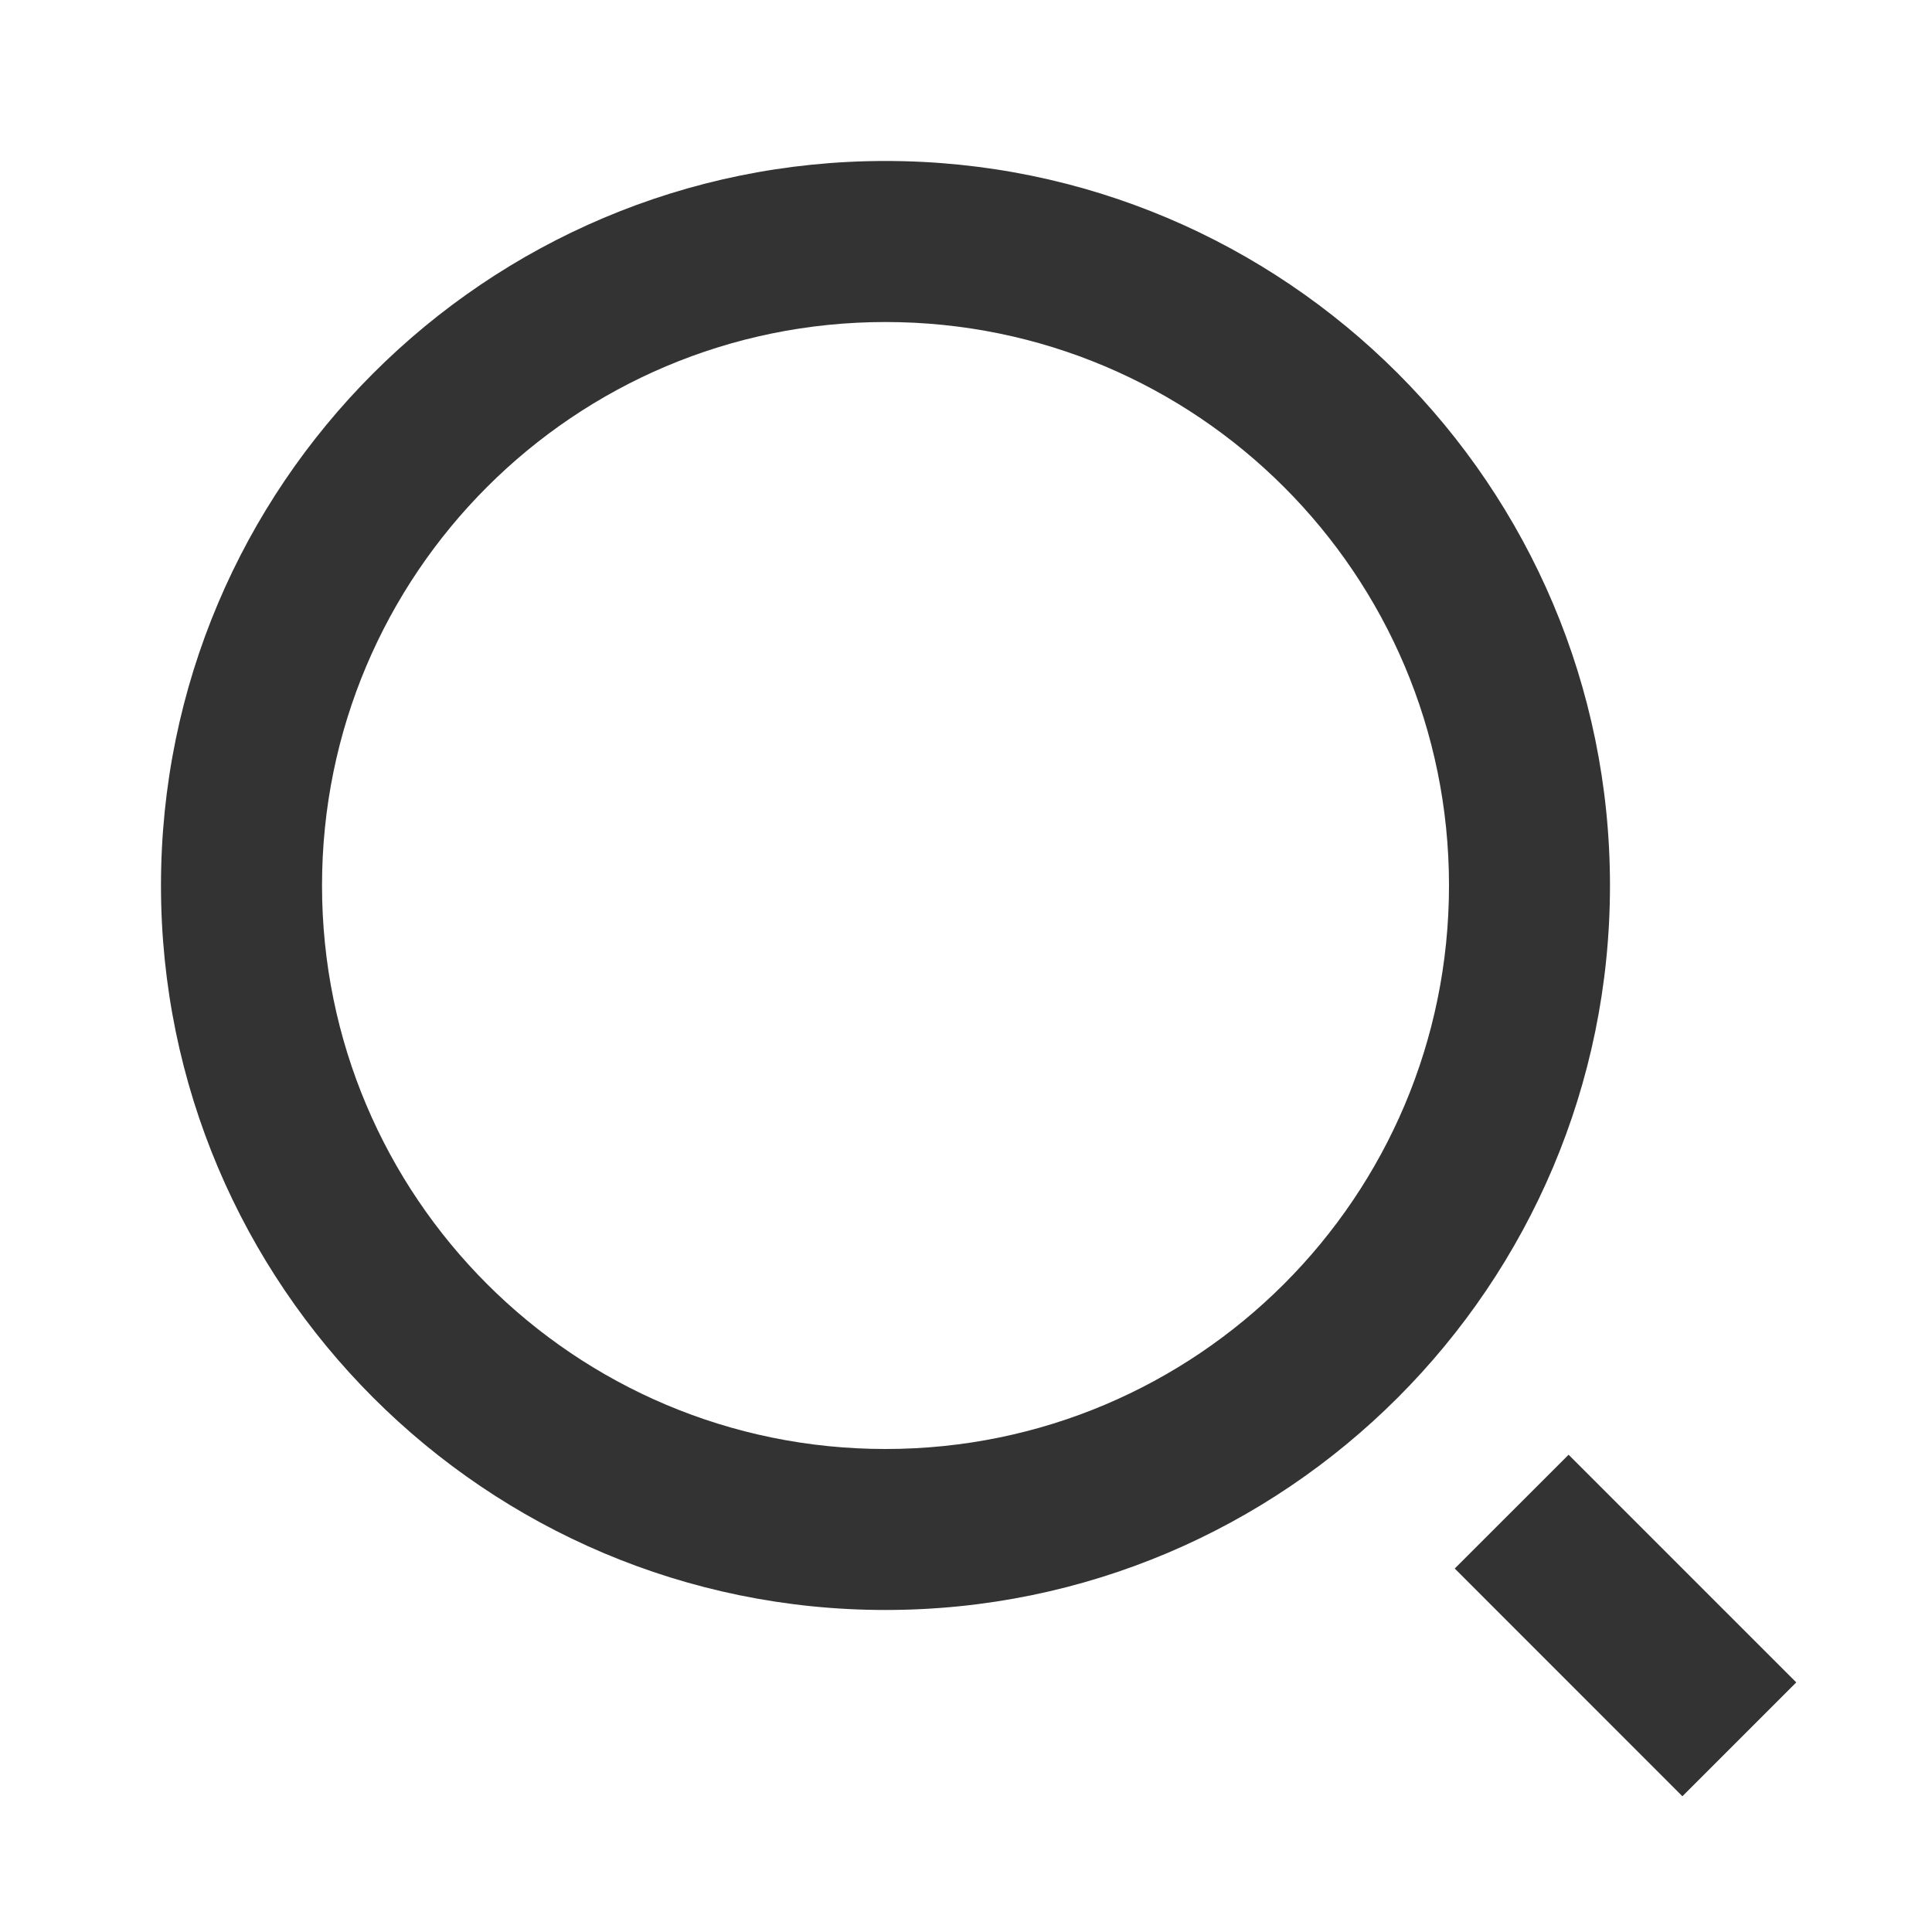
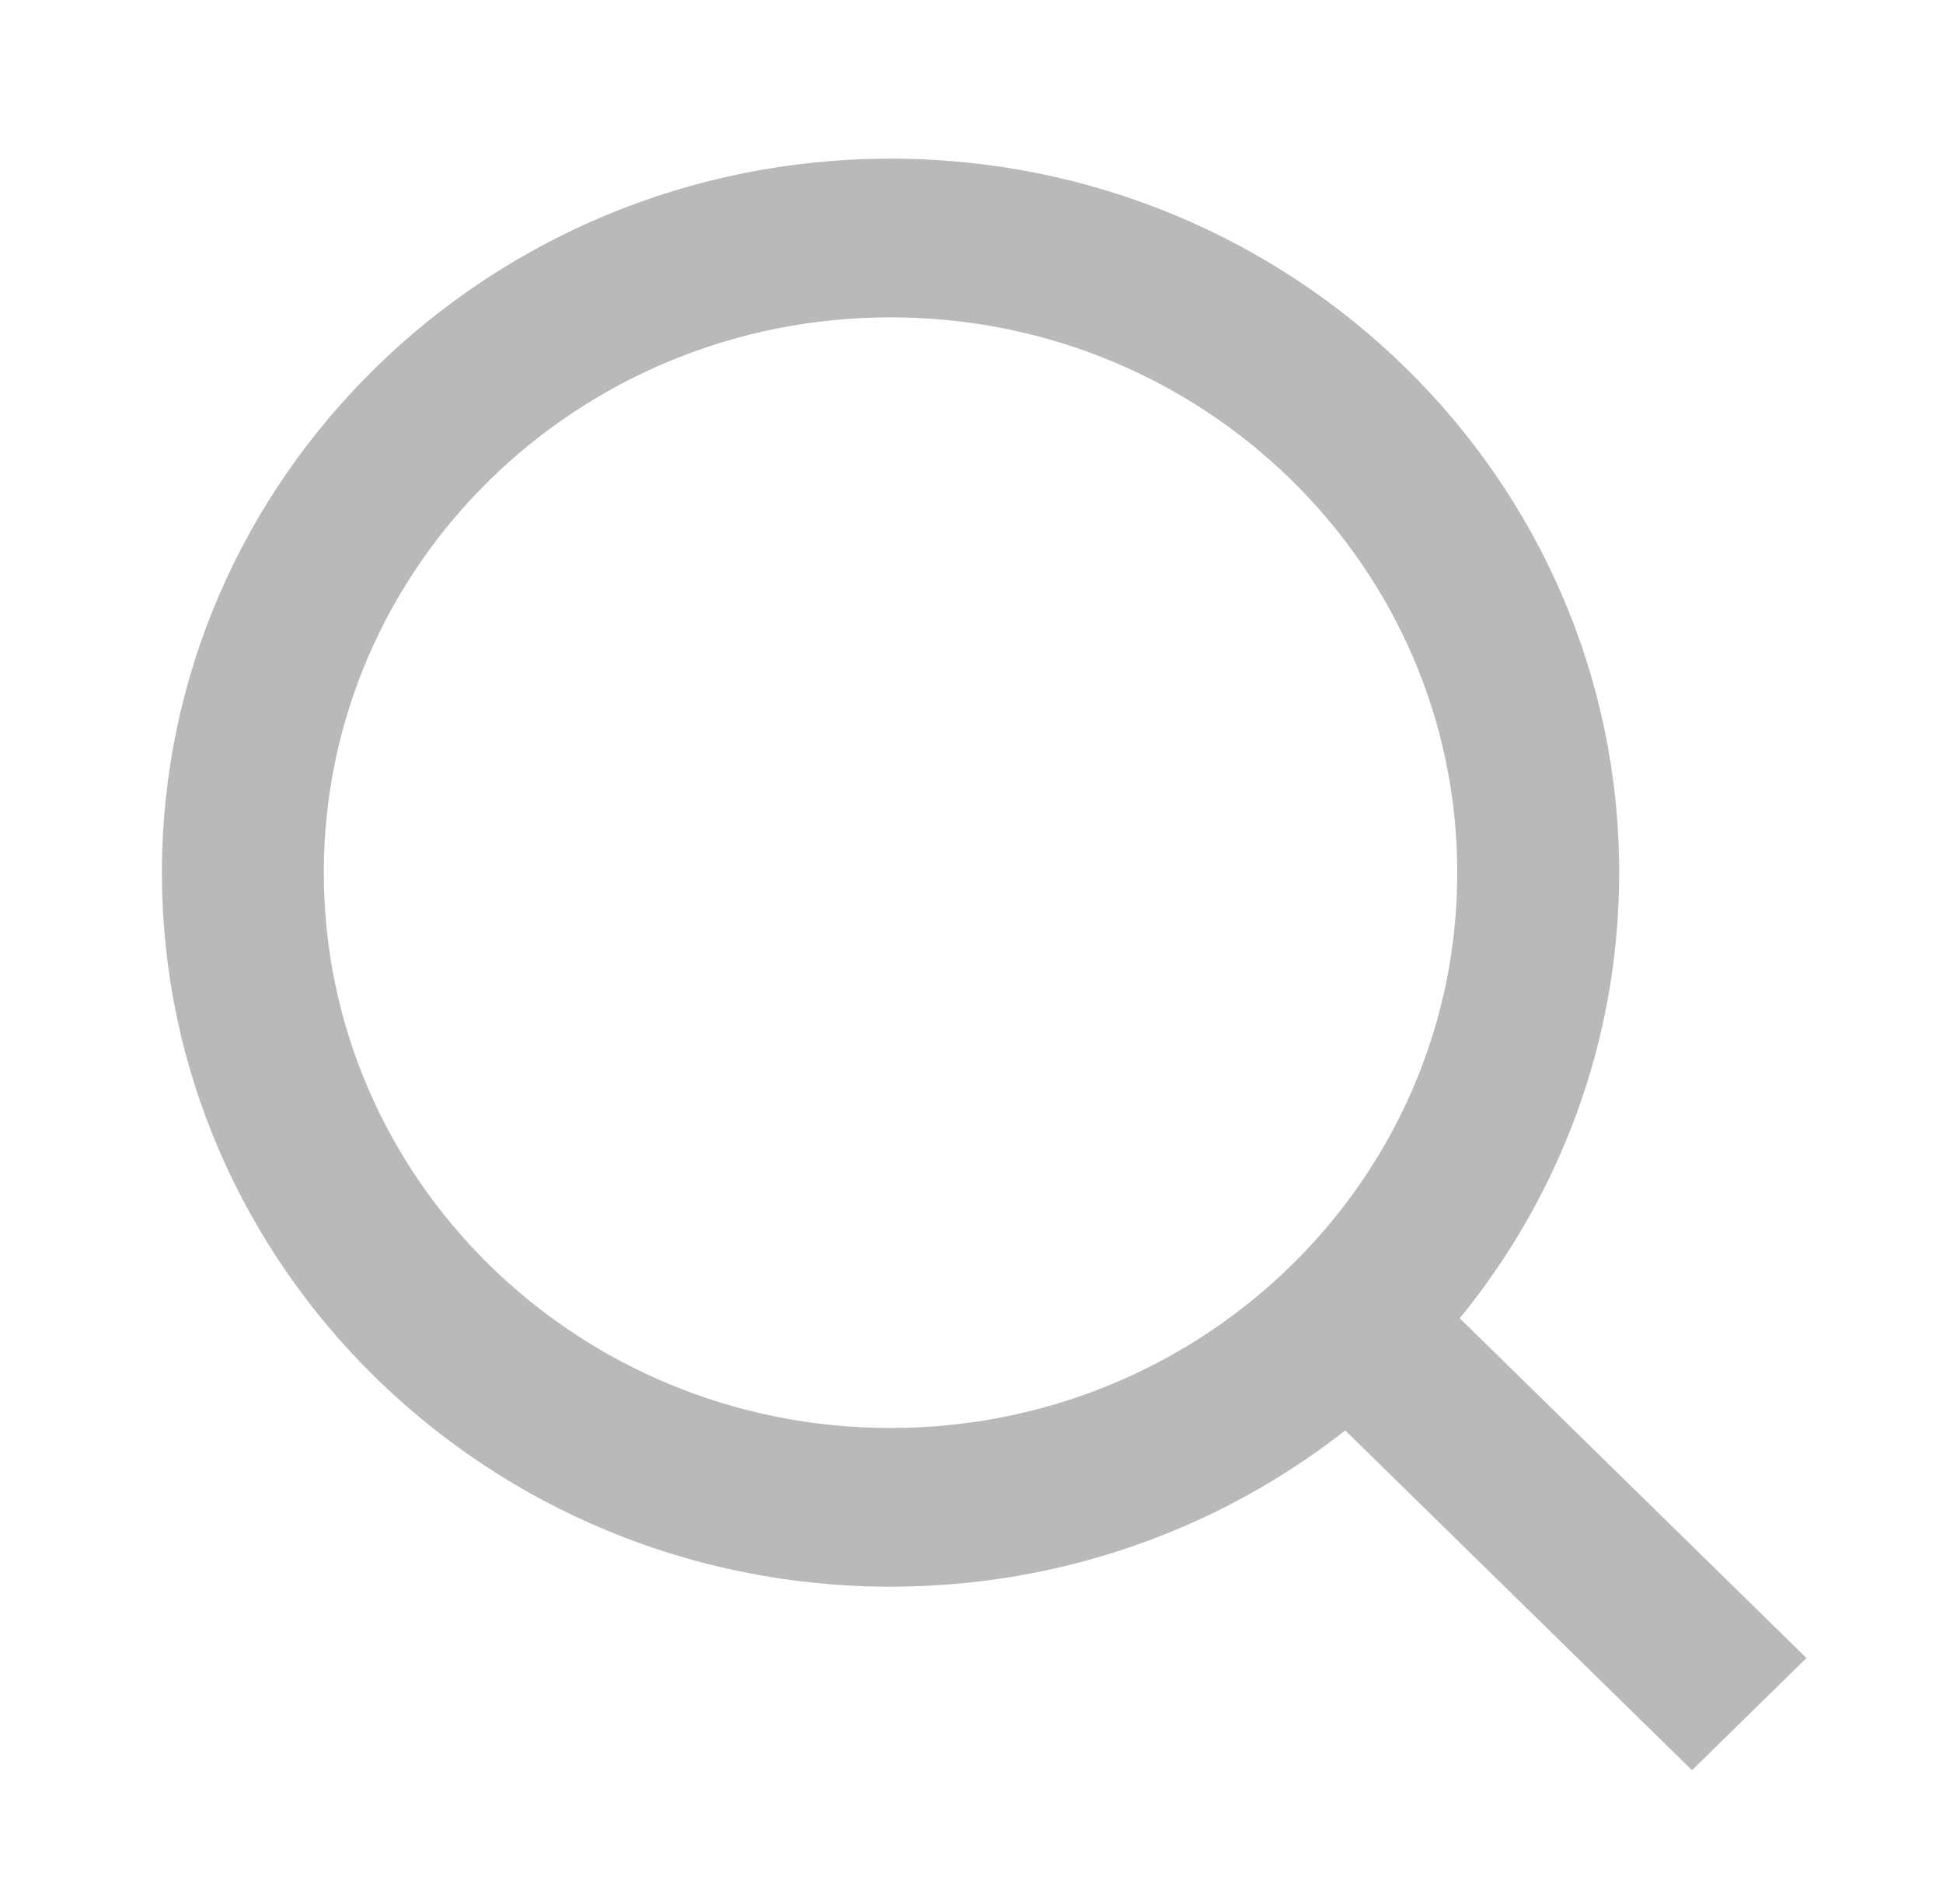
- <svg xmlns="http://www.w3.org/2000/svg" width="31" height="31" viewBox="0 0 31 31" fill="none">
-   <g opacity="0.8">
-     <path d="M14.208 2.583C20.625 2.583 25.833 7.791 25.833 14.208C25.833 20.625 20.625 25.833 14.208 25.833C7.791 25.833 2.583 20.625 2.583 14.208C2.583 7.791 7.791 2.583 14.208 2.583ZM14.208 23.25C19.204 23.25 23.25 19.204 23.25 14.208C23.25 9.213 19.204 5.167 14.208 5.167C9.213 5.167 5.167 9.213 5.167 14.208C5.167 19.204 9.213 23.25 14.208 23.25ZM25.169 23.342L28.822 26.995L26.995 28.822L23.342 25.168L25.169 23.342Z" fill="black" />
-   </g>
+ <svg xmlns="http://www.w3.org/2000/svg" width="50" height="49" viewBox="0 0 50 49" fill="none">
+   <path d="M37.565 33.926L46.487 42.67L43.541 45.557L34.618 36.813C31.41 39.329 27.342 40.834 22.917 40.834C12.567 40.834 4.167 32.602 4.167 22.459C4.167 12.316 12.567 4.083 22.917 4.083C33.267 4.083 41.667 12.316 41.667 22.459C41.667 26.795 40.131 30.782 37.565 33.926ZM33.385 32.411C35.932 29.838 37.5 26.329 37.5 22.459C37.5 14.562 30.974 8.167 22.917 8.167C14.859 8.167 8.333 14.562 8.333 22.459C8.333 30.355 14.859 36.75 22.917 36.75C26.866 36.75 30.447 35.214 33.072 32.717L33.385 32.411Z" fill="#B9B9B9" />
</svg>
